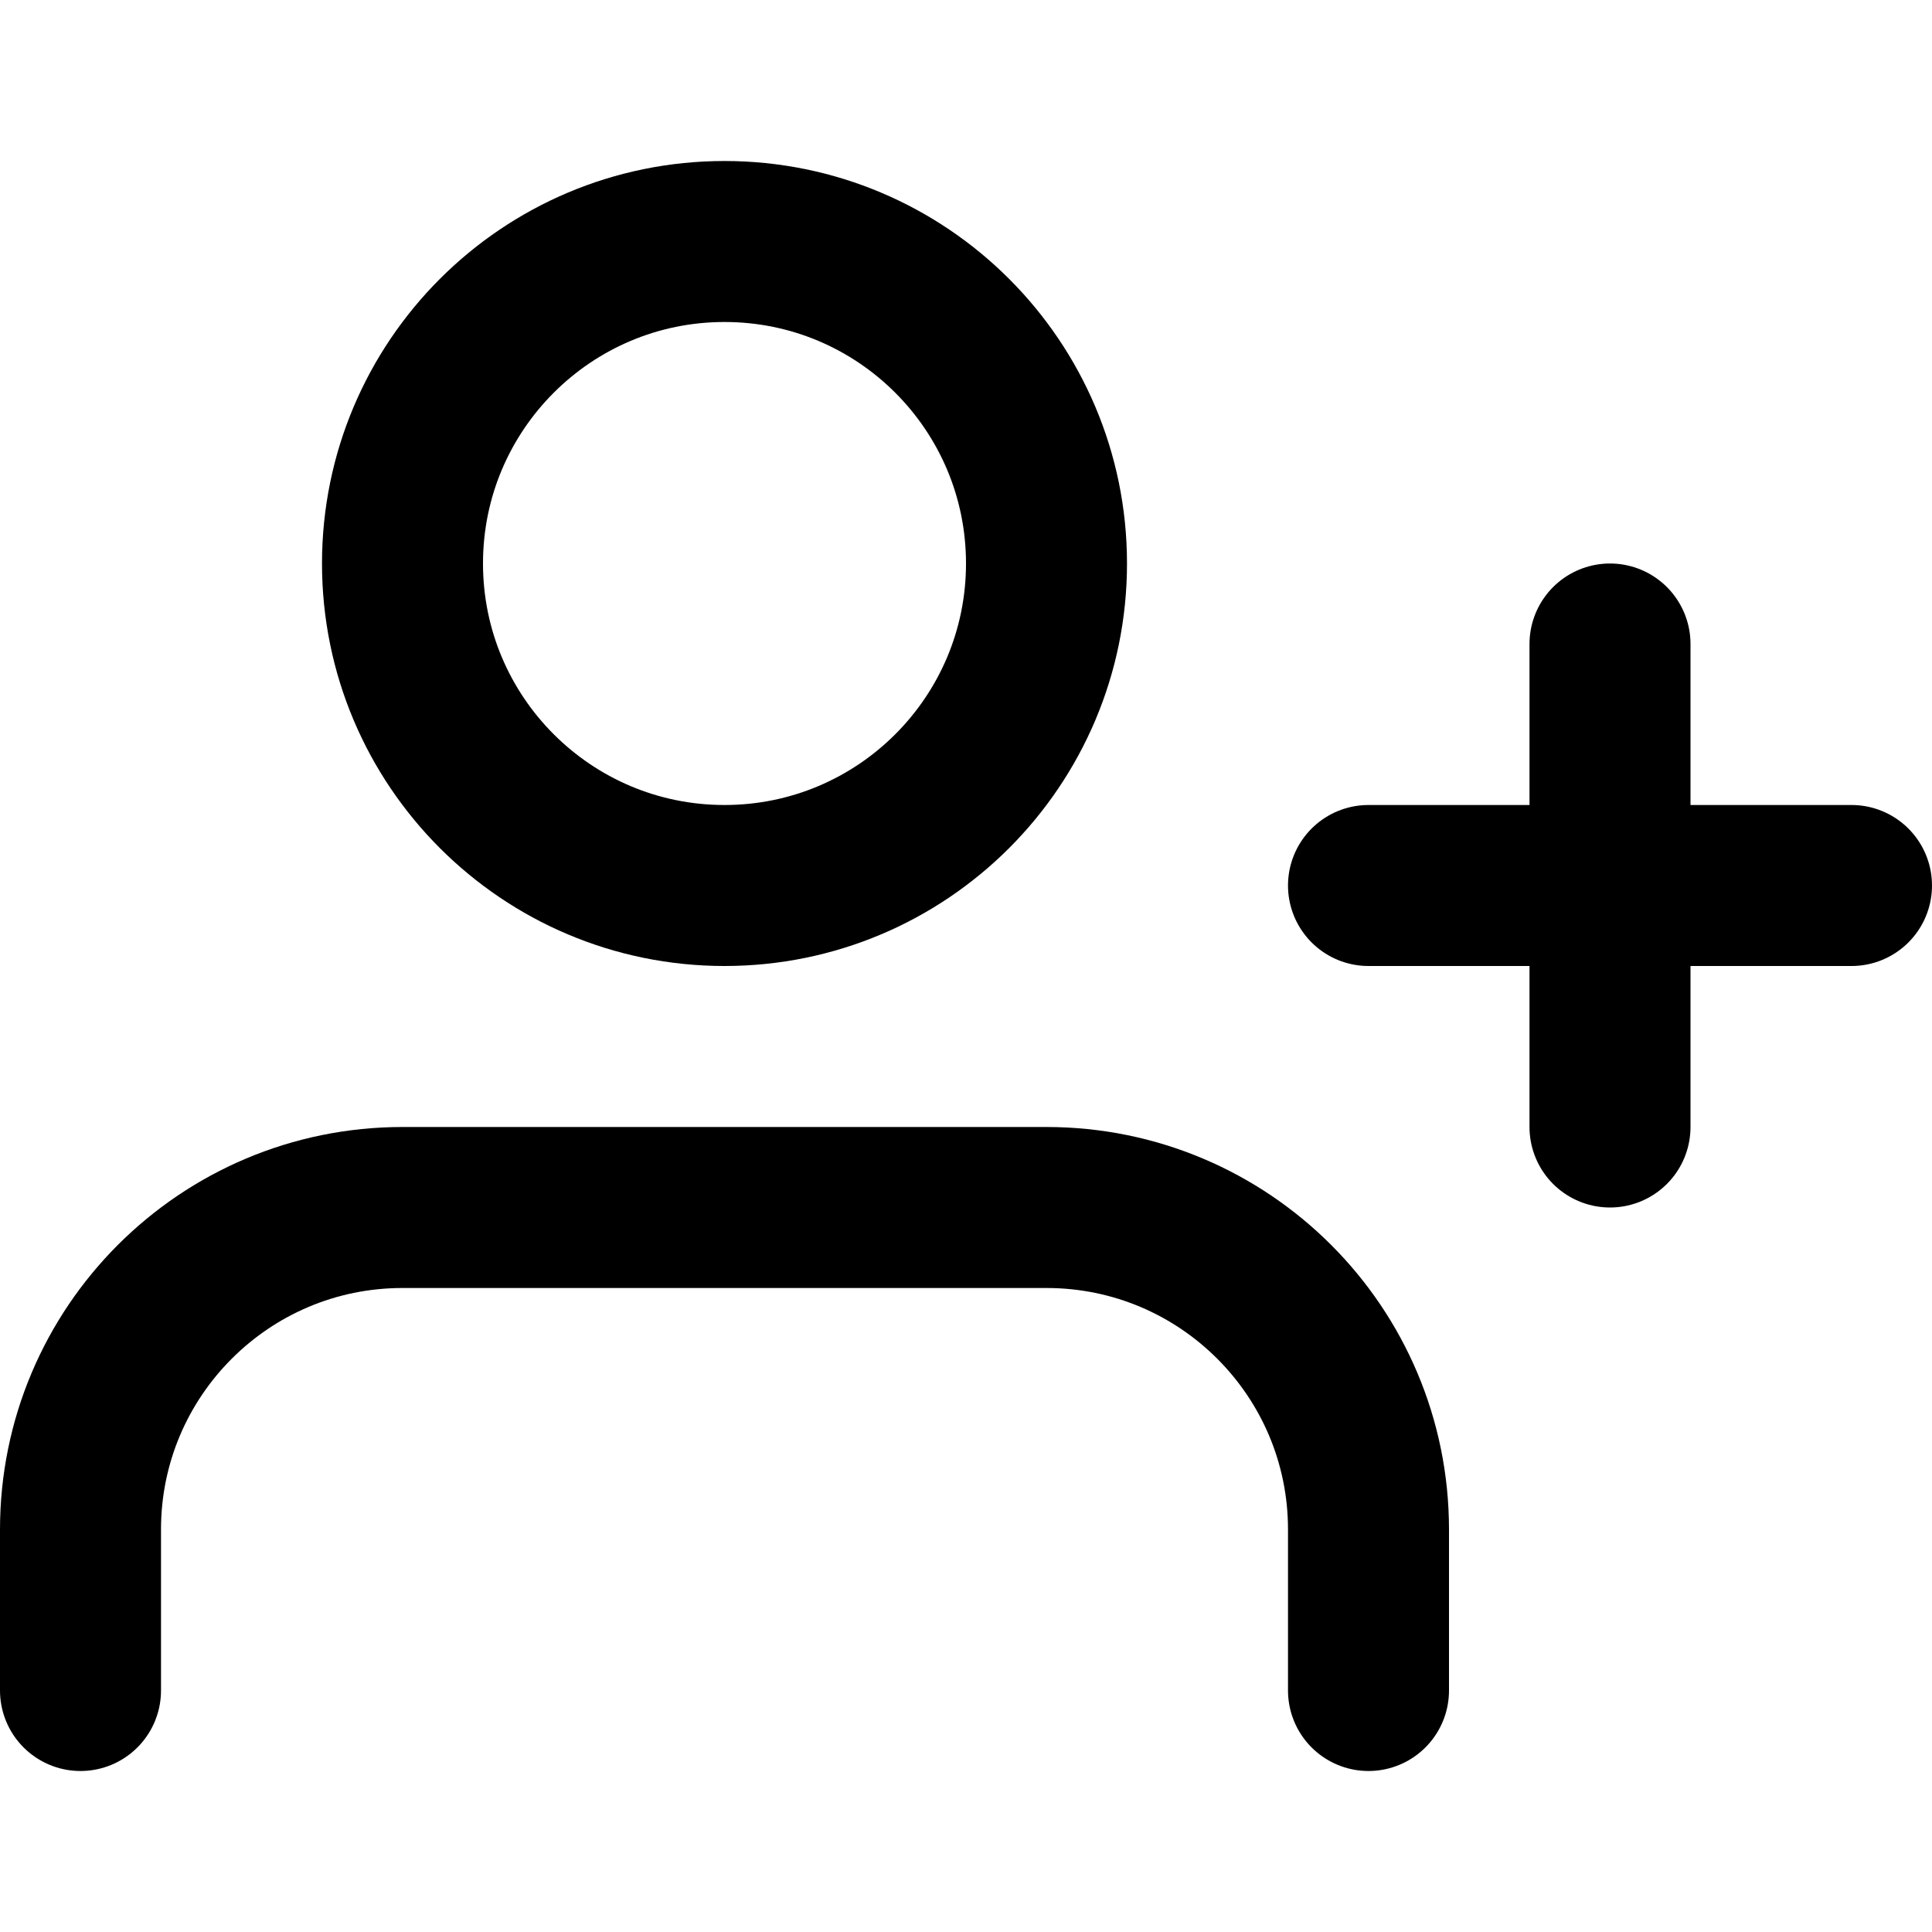
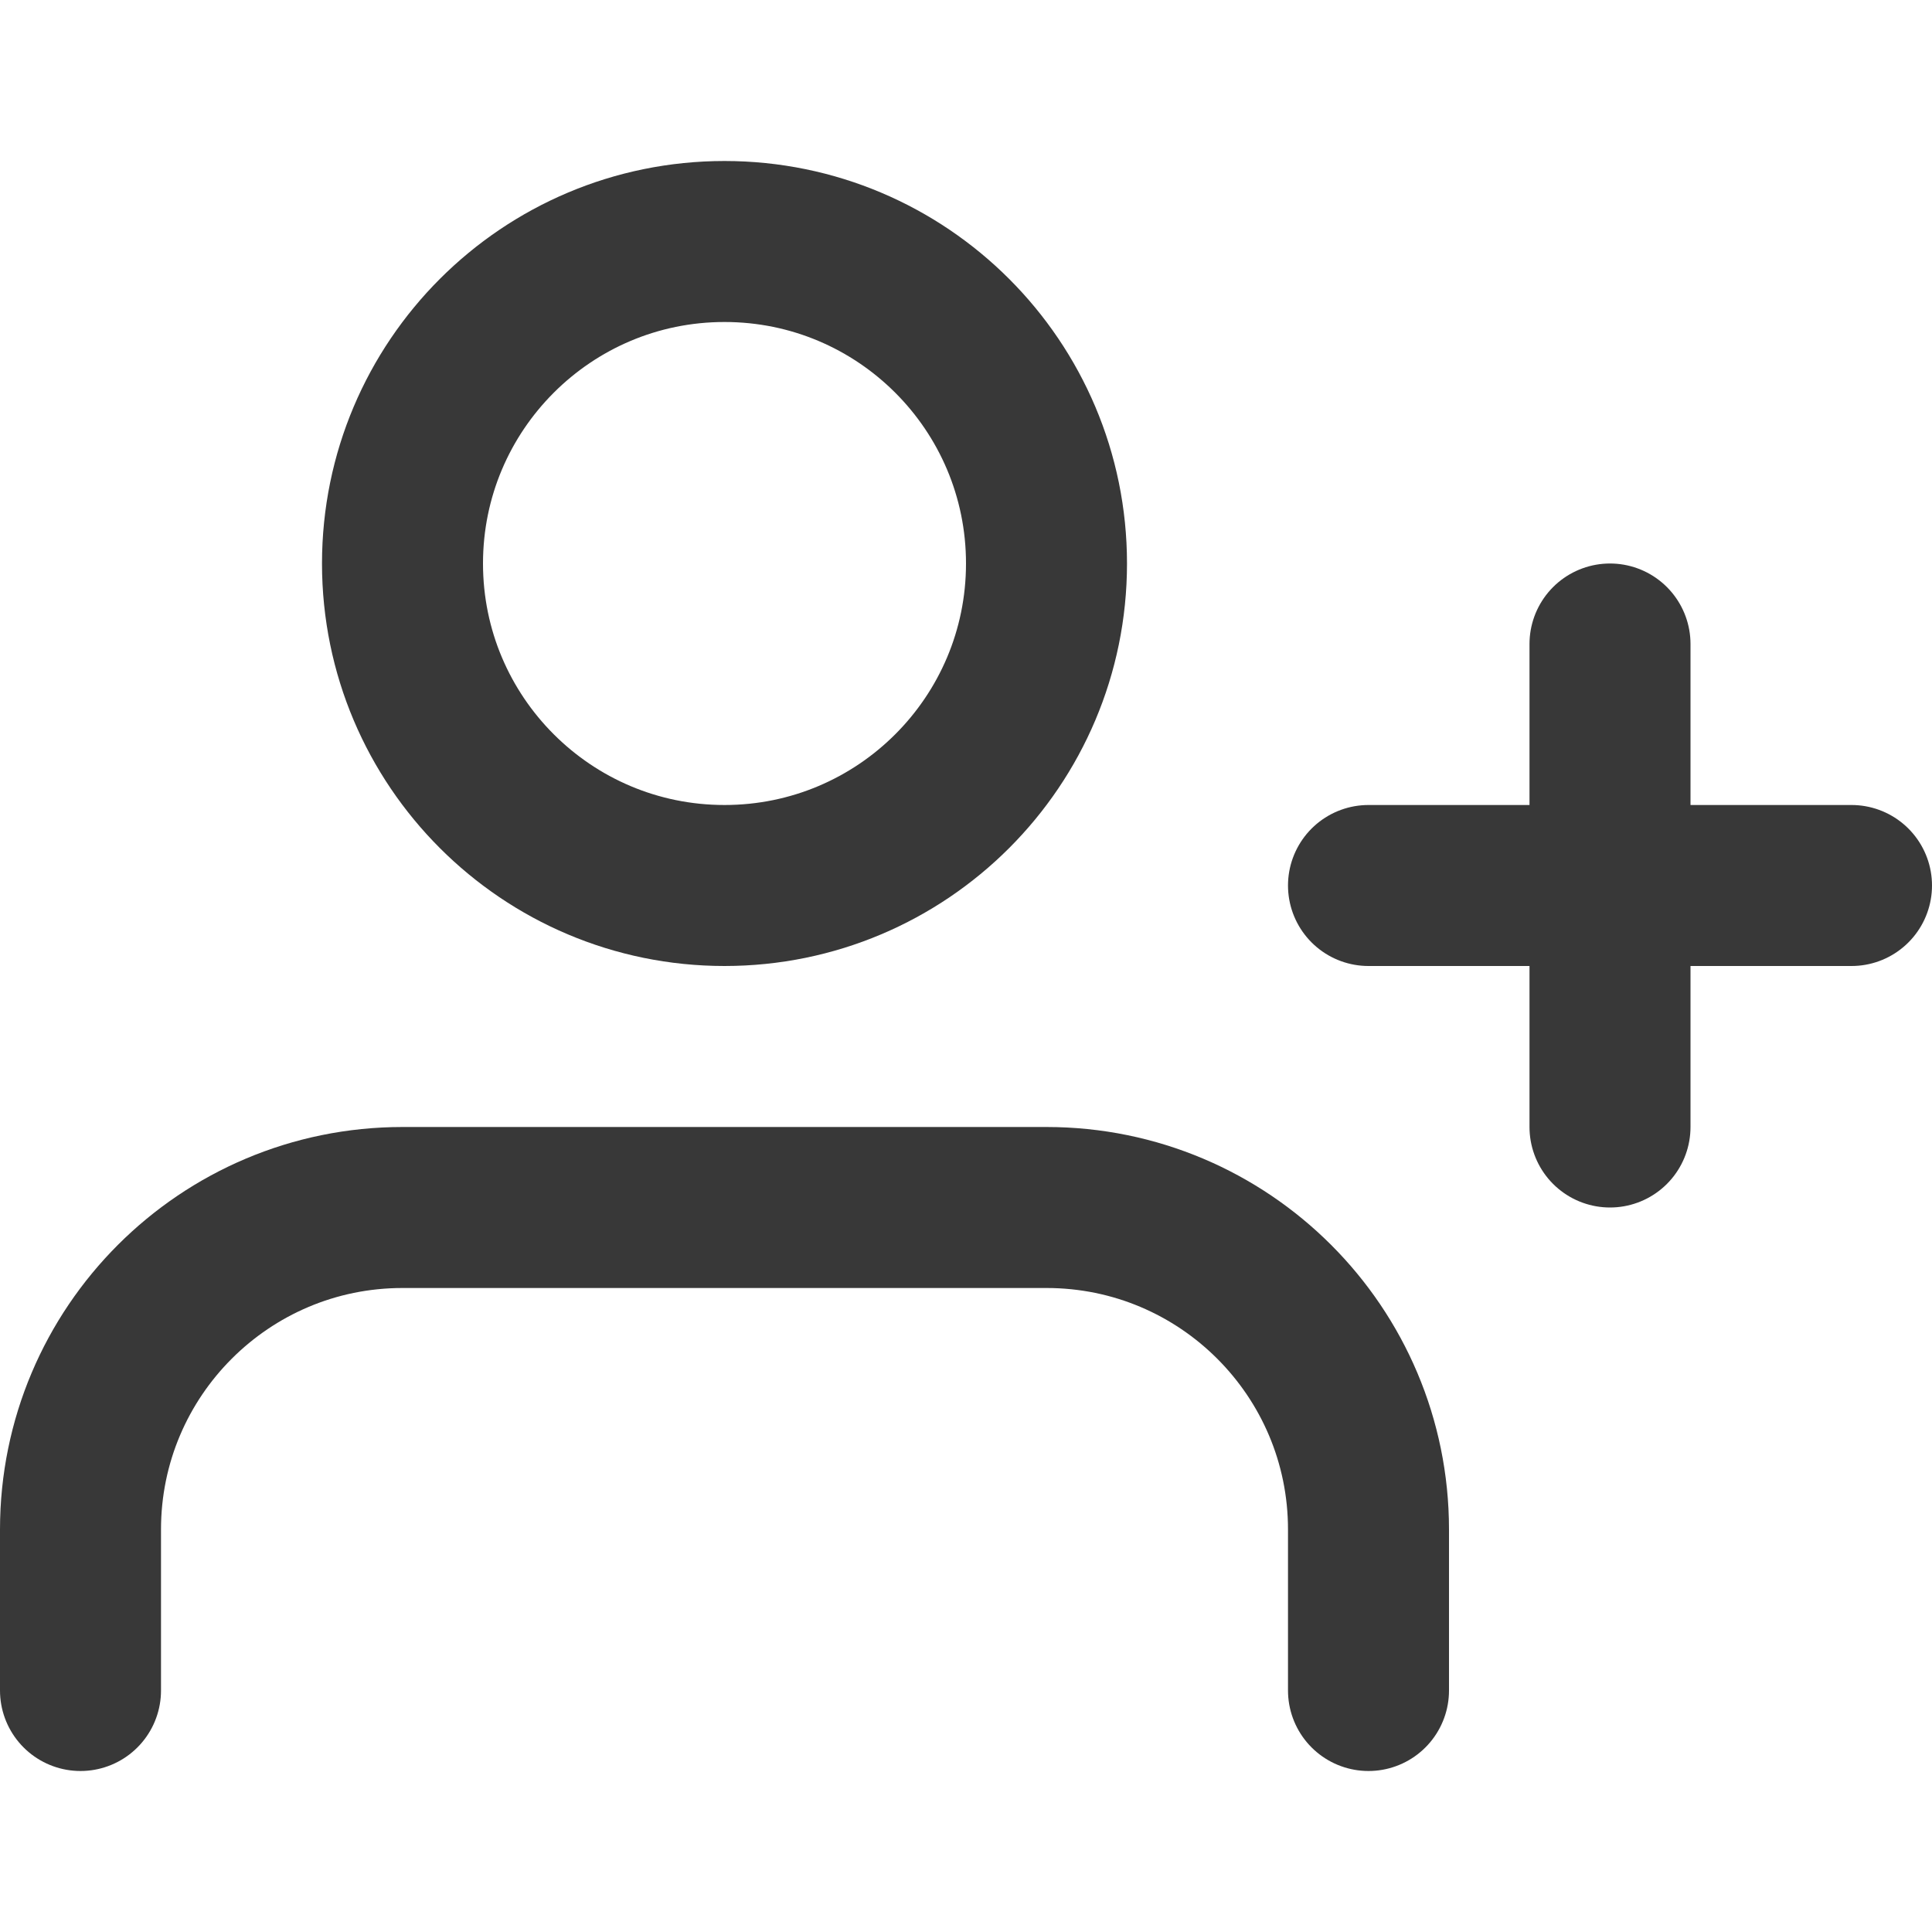
<svg xmlns="http://www.w3.org/2000/svg" height="800px" viewBox="0 0 24 24" width="800px">
  <g id="Complete">
    <g id="user-add">
      <g>
-         <path d="M17,21V19a4,4,0,0,0-4-4H5a4,4,0,0,0-4,4v2" fill="none" stroke="#000000" stroke-linecap="round" stroke-linejoin="round" stroke-width="2" />
-         <circle cx="9" cy="7" fill="none" r="4" stroke="#000000" stroke-linecap="round" stroke-linejoin="round" stroke-width="2" />
-         <line fill="none" stroke="#000000" stroke-linecap="round" stroke-linejoin="round" stroke-width="2" x1="17" x2="23" y1="11" y2="11" />
-         <line fill="none" stroke="#000000" stroke-linecap="round" stroke-linejoin="round" stroke-width="2" x1="20" x2="20" y1="8" y2="14" />
+         <path d="M17,21V19a4,4,0,0,0-4-4H5a4,4,0,0,0-4,4v2" fill="none" stroke="#383838" stroke-linecap="round" stroke-linejoin="round" stroke-width="2" />
+         <circle cx="9" cy="7" fill="none" r="4" stroke="#383838" stroke-linecap="round" stroke-linejoin="round" stroke-width="2" />
+         <line fill="none" stroke="#383838" stroke-linecap="round" stroke-linejoin="round" stroke-width="2" x1="17" x2="23" y1="11" y2="11" />
+         <line fill="none" stroke="#383838" stroke-linecap="round" stroke-linejoin="round" stroke-width="2" x1="20" x2="20" y1="8" y2="14" />
      </g>
    </g>
  </g>
</svg>
